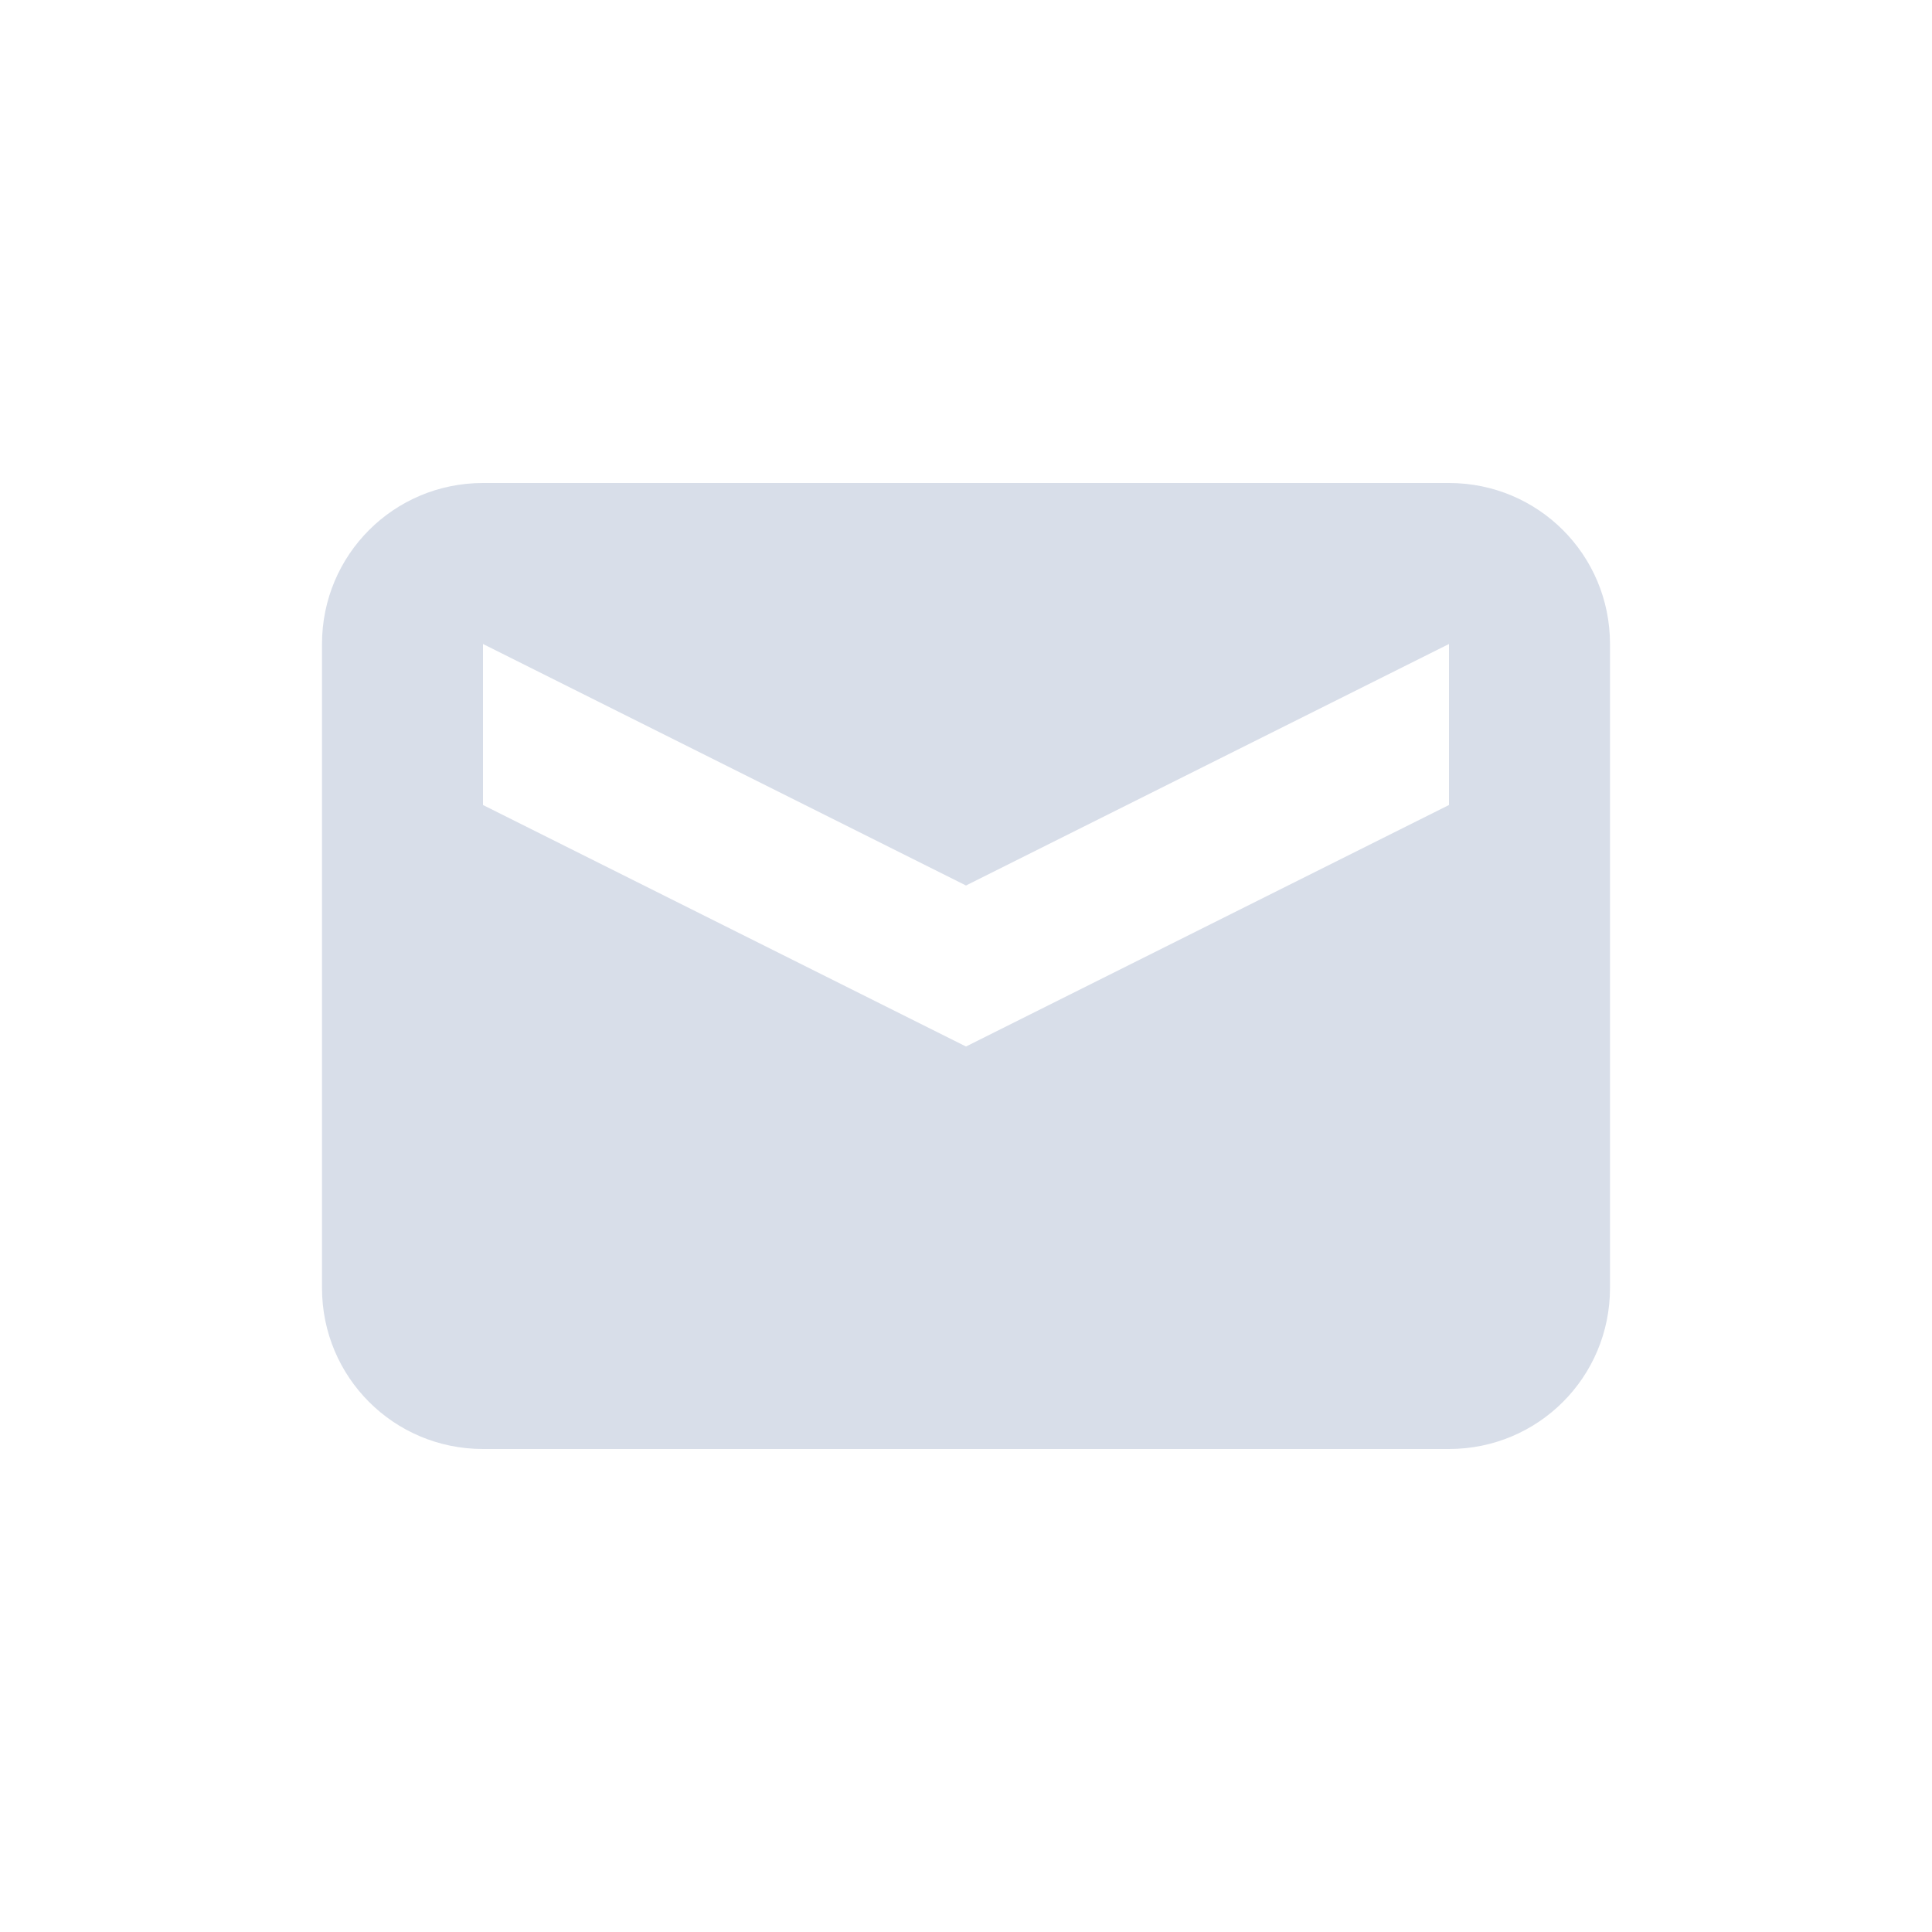
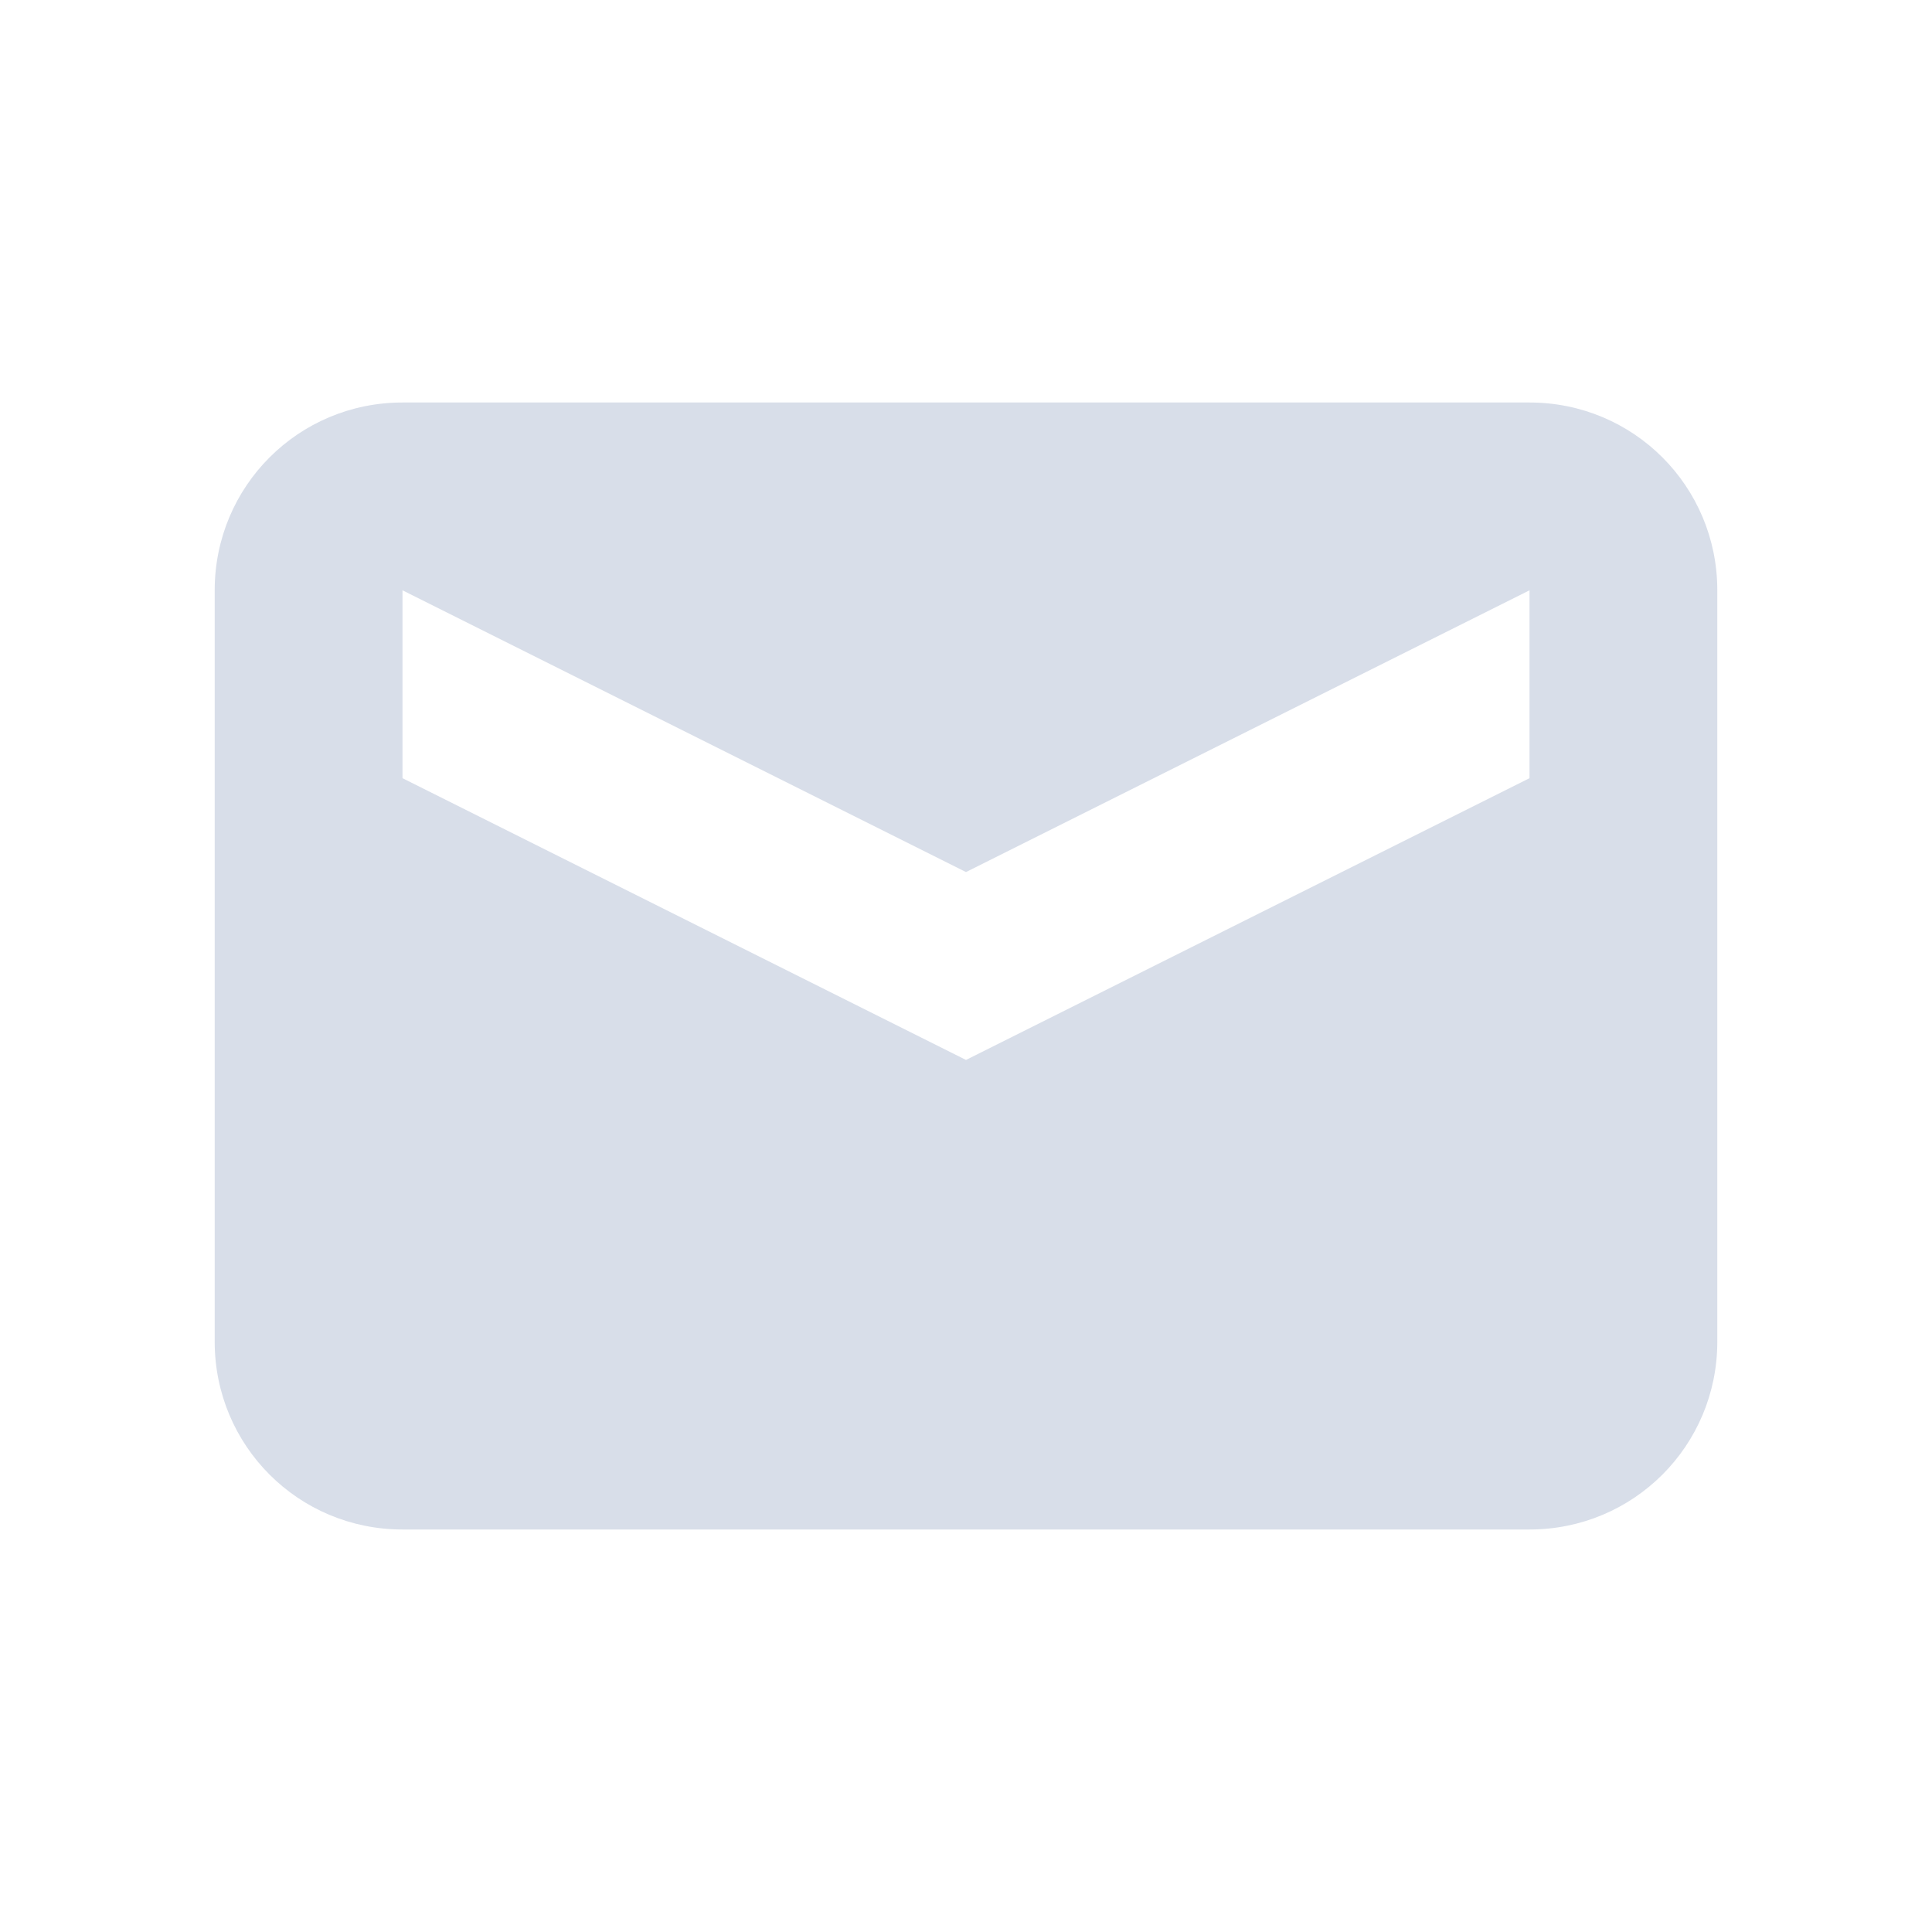
- <svg xmlns="http://www.w3.org/2000/svg" width="24" height="24" version="1.1">
-   <defs>
+ <svg xmlns="http://www.w3.org/2000/svg" width="24" height="24" version="1.1" id="svg1">
+   <defs id="defs1">
    <style id="current-color-scheme" type="text/css">.ColorScheme-Text {color:#d8dee9} .ColorScheme-Highlight {color:#3b4252}</style>
  </defs>
-   <path style="fill:currentColor" class="ColorScheme-Text" d="M 6,6 C 4.892,6 4,6.892 4,8 L 4,16 c 0,1.108 0.892,2 2,2 l 12,0 c 1.108,0 2,-0.892 2,-2 l 0,-8 c 0,-1.108 -0.892,-2 -2,-2 l -12,0 z M 6,8 12,11 18,8 18,10 12,13 6,10 6,8 Z" />
+   <path style="fill:currentColor;stroke-width:1.167" class="ColorScheme-Text" d="M 5,5 C 3.707,5 2.667,6.041 2.667,7.333 V 16.667 C 2.667,17.959 3.707,19 5,19 H 19 c 1.293,0 2.333,-1.041 2.333,-2.333 V 7.333 C 21.333,6.041 20.293,5 19,5 Z m 0,2.333 L 12,10.833 19,7.333 V 9.667 l -7,3.5 -7,-3.5 z" id="path1" />
</svg>
